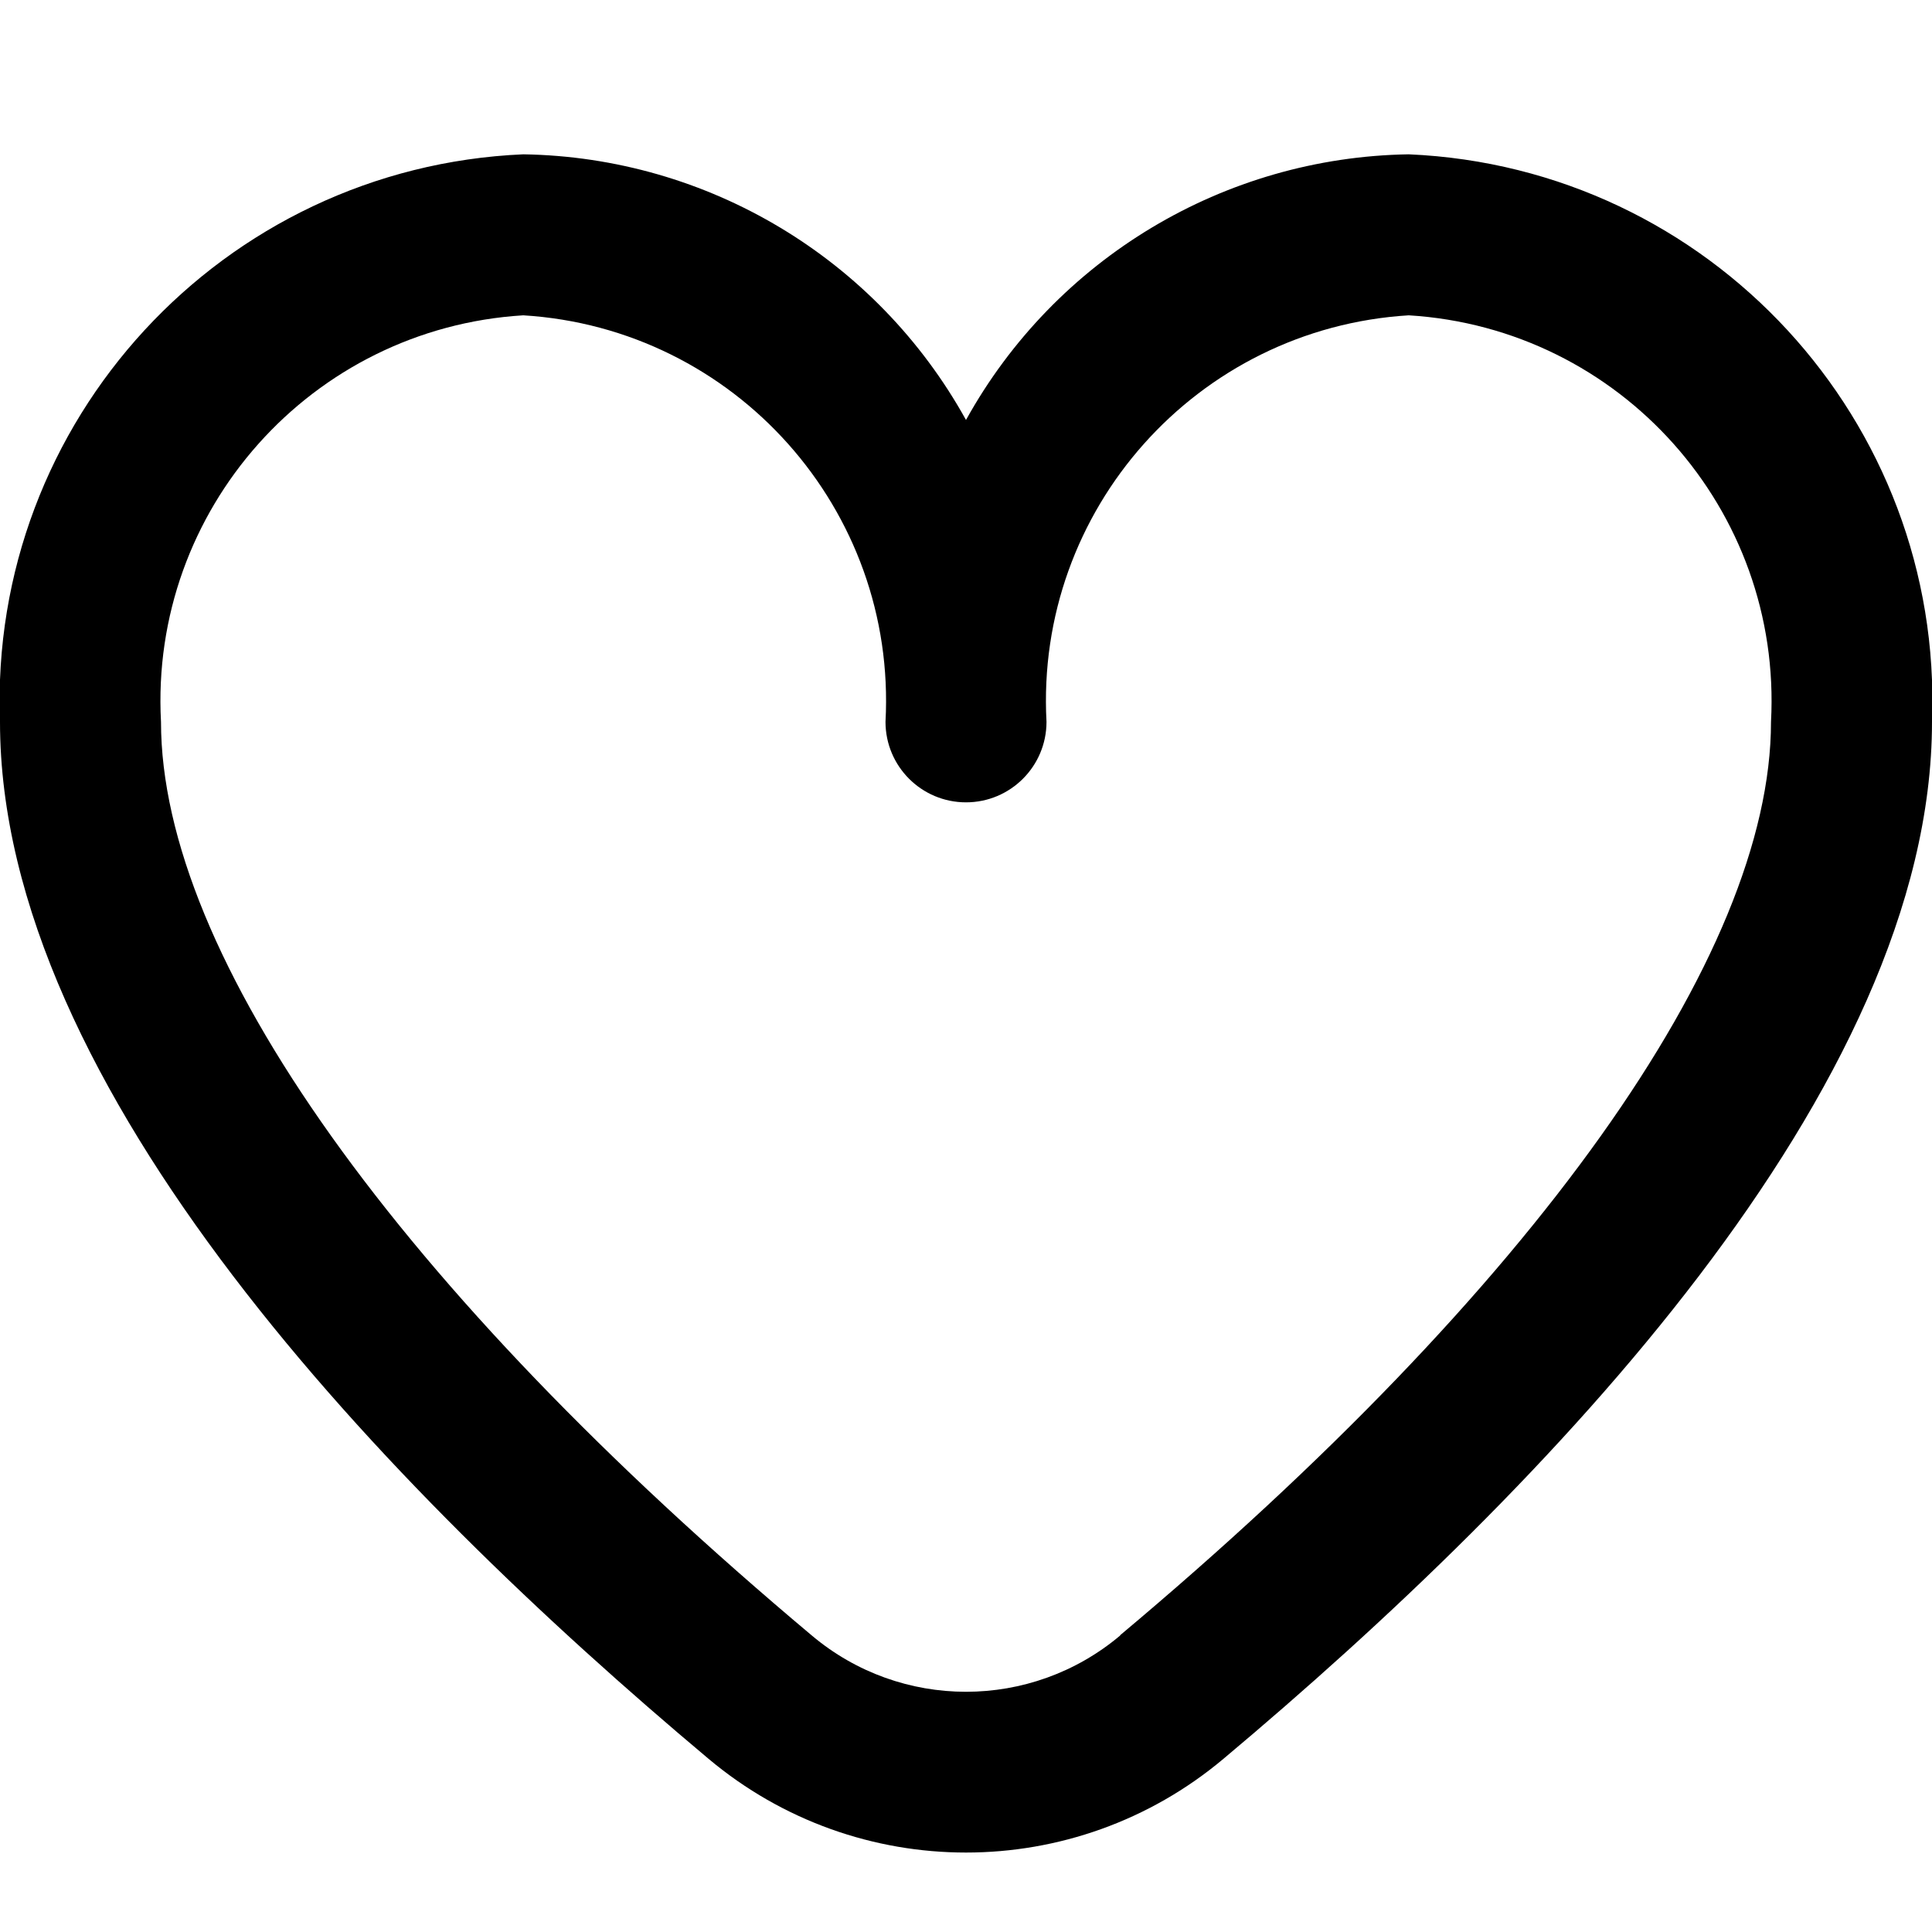
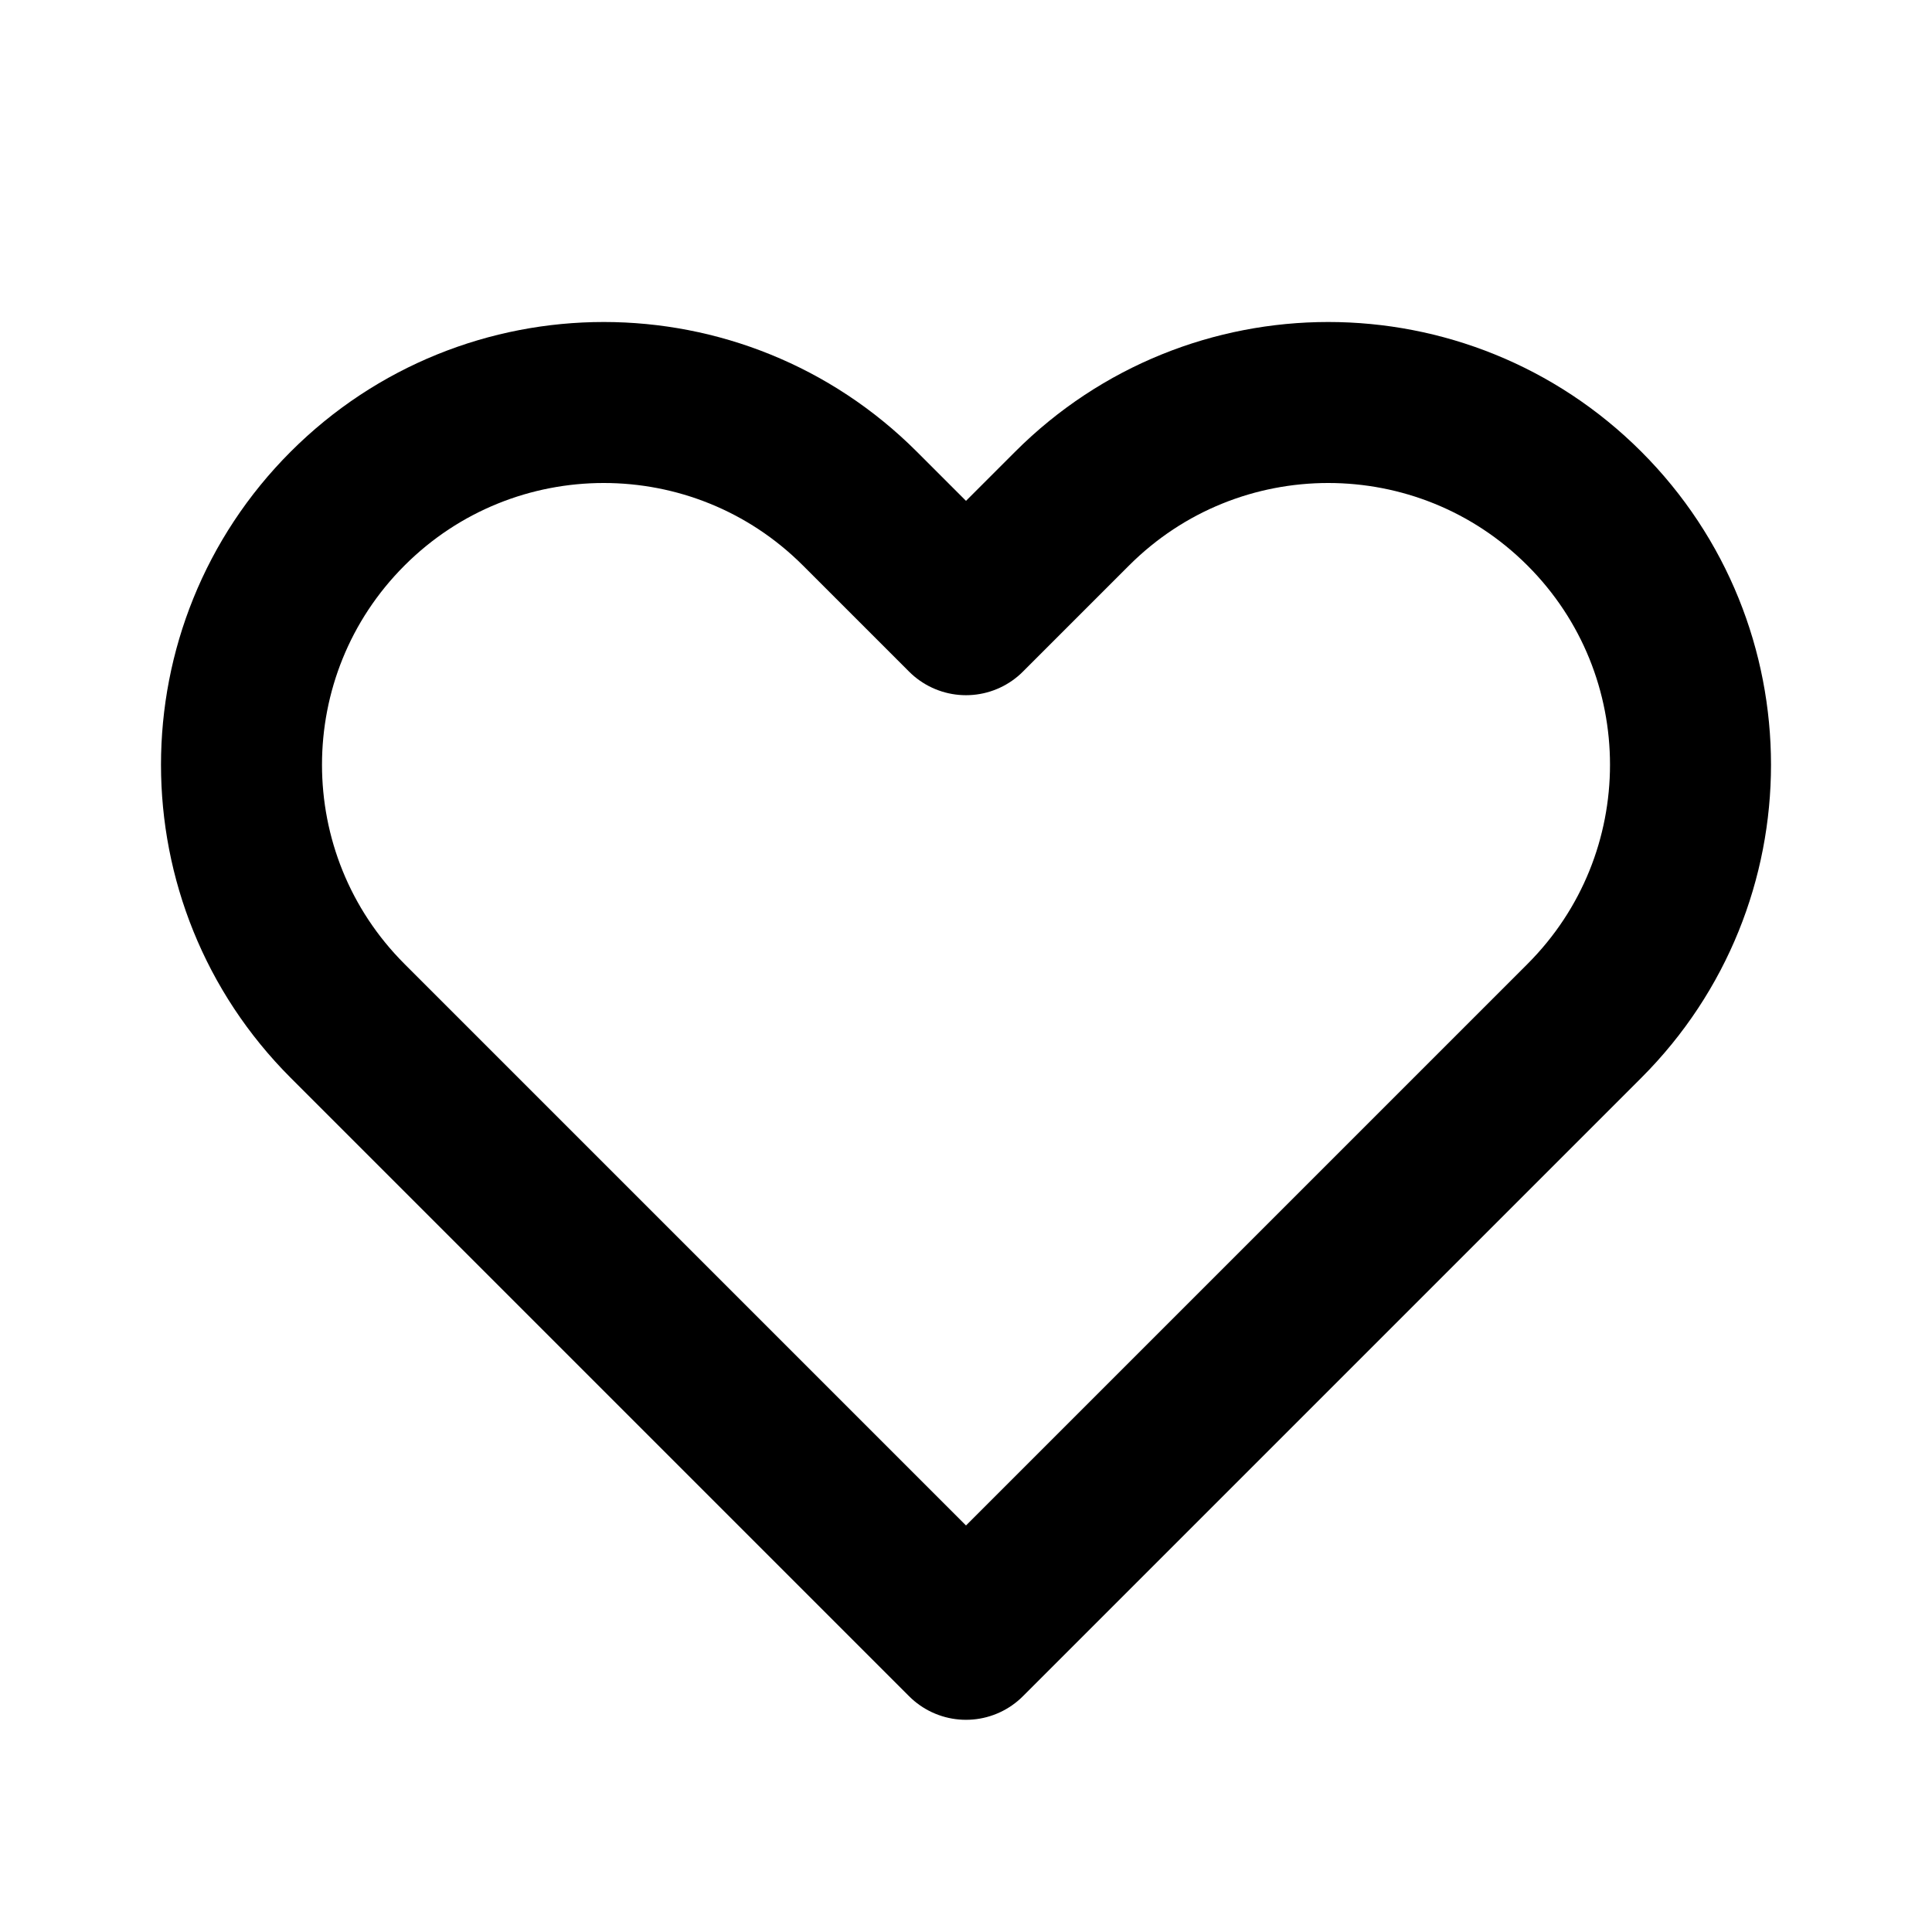
- <svg xmlns="http://www.w3.org/2000/svg" id="Outline" viewBox="0 0 24 24" width="512" height="512">
-   <path d="M17.5,1.917a6.4,6.4,0,0,0-5.5,3.3,6.4,6.4,0,0,0-5.5-3.3A6.8,6.8,0,0,0,0,8.967c0,4.547,4.786,9.513,8.8,12.88a4.974,4.974,0,0,0,6.4,0C19.214,18.48,24,13.514,24,8.967A6.8,6.8,0,0,0,17.5,1.917Zm-3.585,18.4a2.973,2.973,0,0,1-3.83,0C4.947,16.006,2,11.87,2,8.967a4.8,4.8,0,0,1,4.5-5.05A4.8,4.8,0,0,1,11,8.967a1,1,0,0,0,2,0,4.8,4.8,0,0,1,4.5-5.05A4.8,4.8,0,0,1,22,8.967C22,11.87,19.053,16.006,13.915,20.313Z" fill="currentColor" />
+ <svg xmlns="http://www.w3.org/2000/svg" fill="none" viewBox="0 0 24 24" stroke-width="2" stroke="currentColor" aria-hidden="true">
+   <path stroke-linecap="round" stroke-linejoin="round" d="M4.318 6.318a4.5 4.5 0 000 6.364L12 20.364l7.682-7.682a4.5 4.5 0 00-6.364-6.364L12 7.636l-1.318-1.318a4.5 4.5 0 00-6.364 0z" />
</svg>
